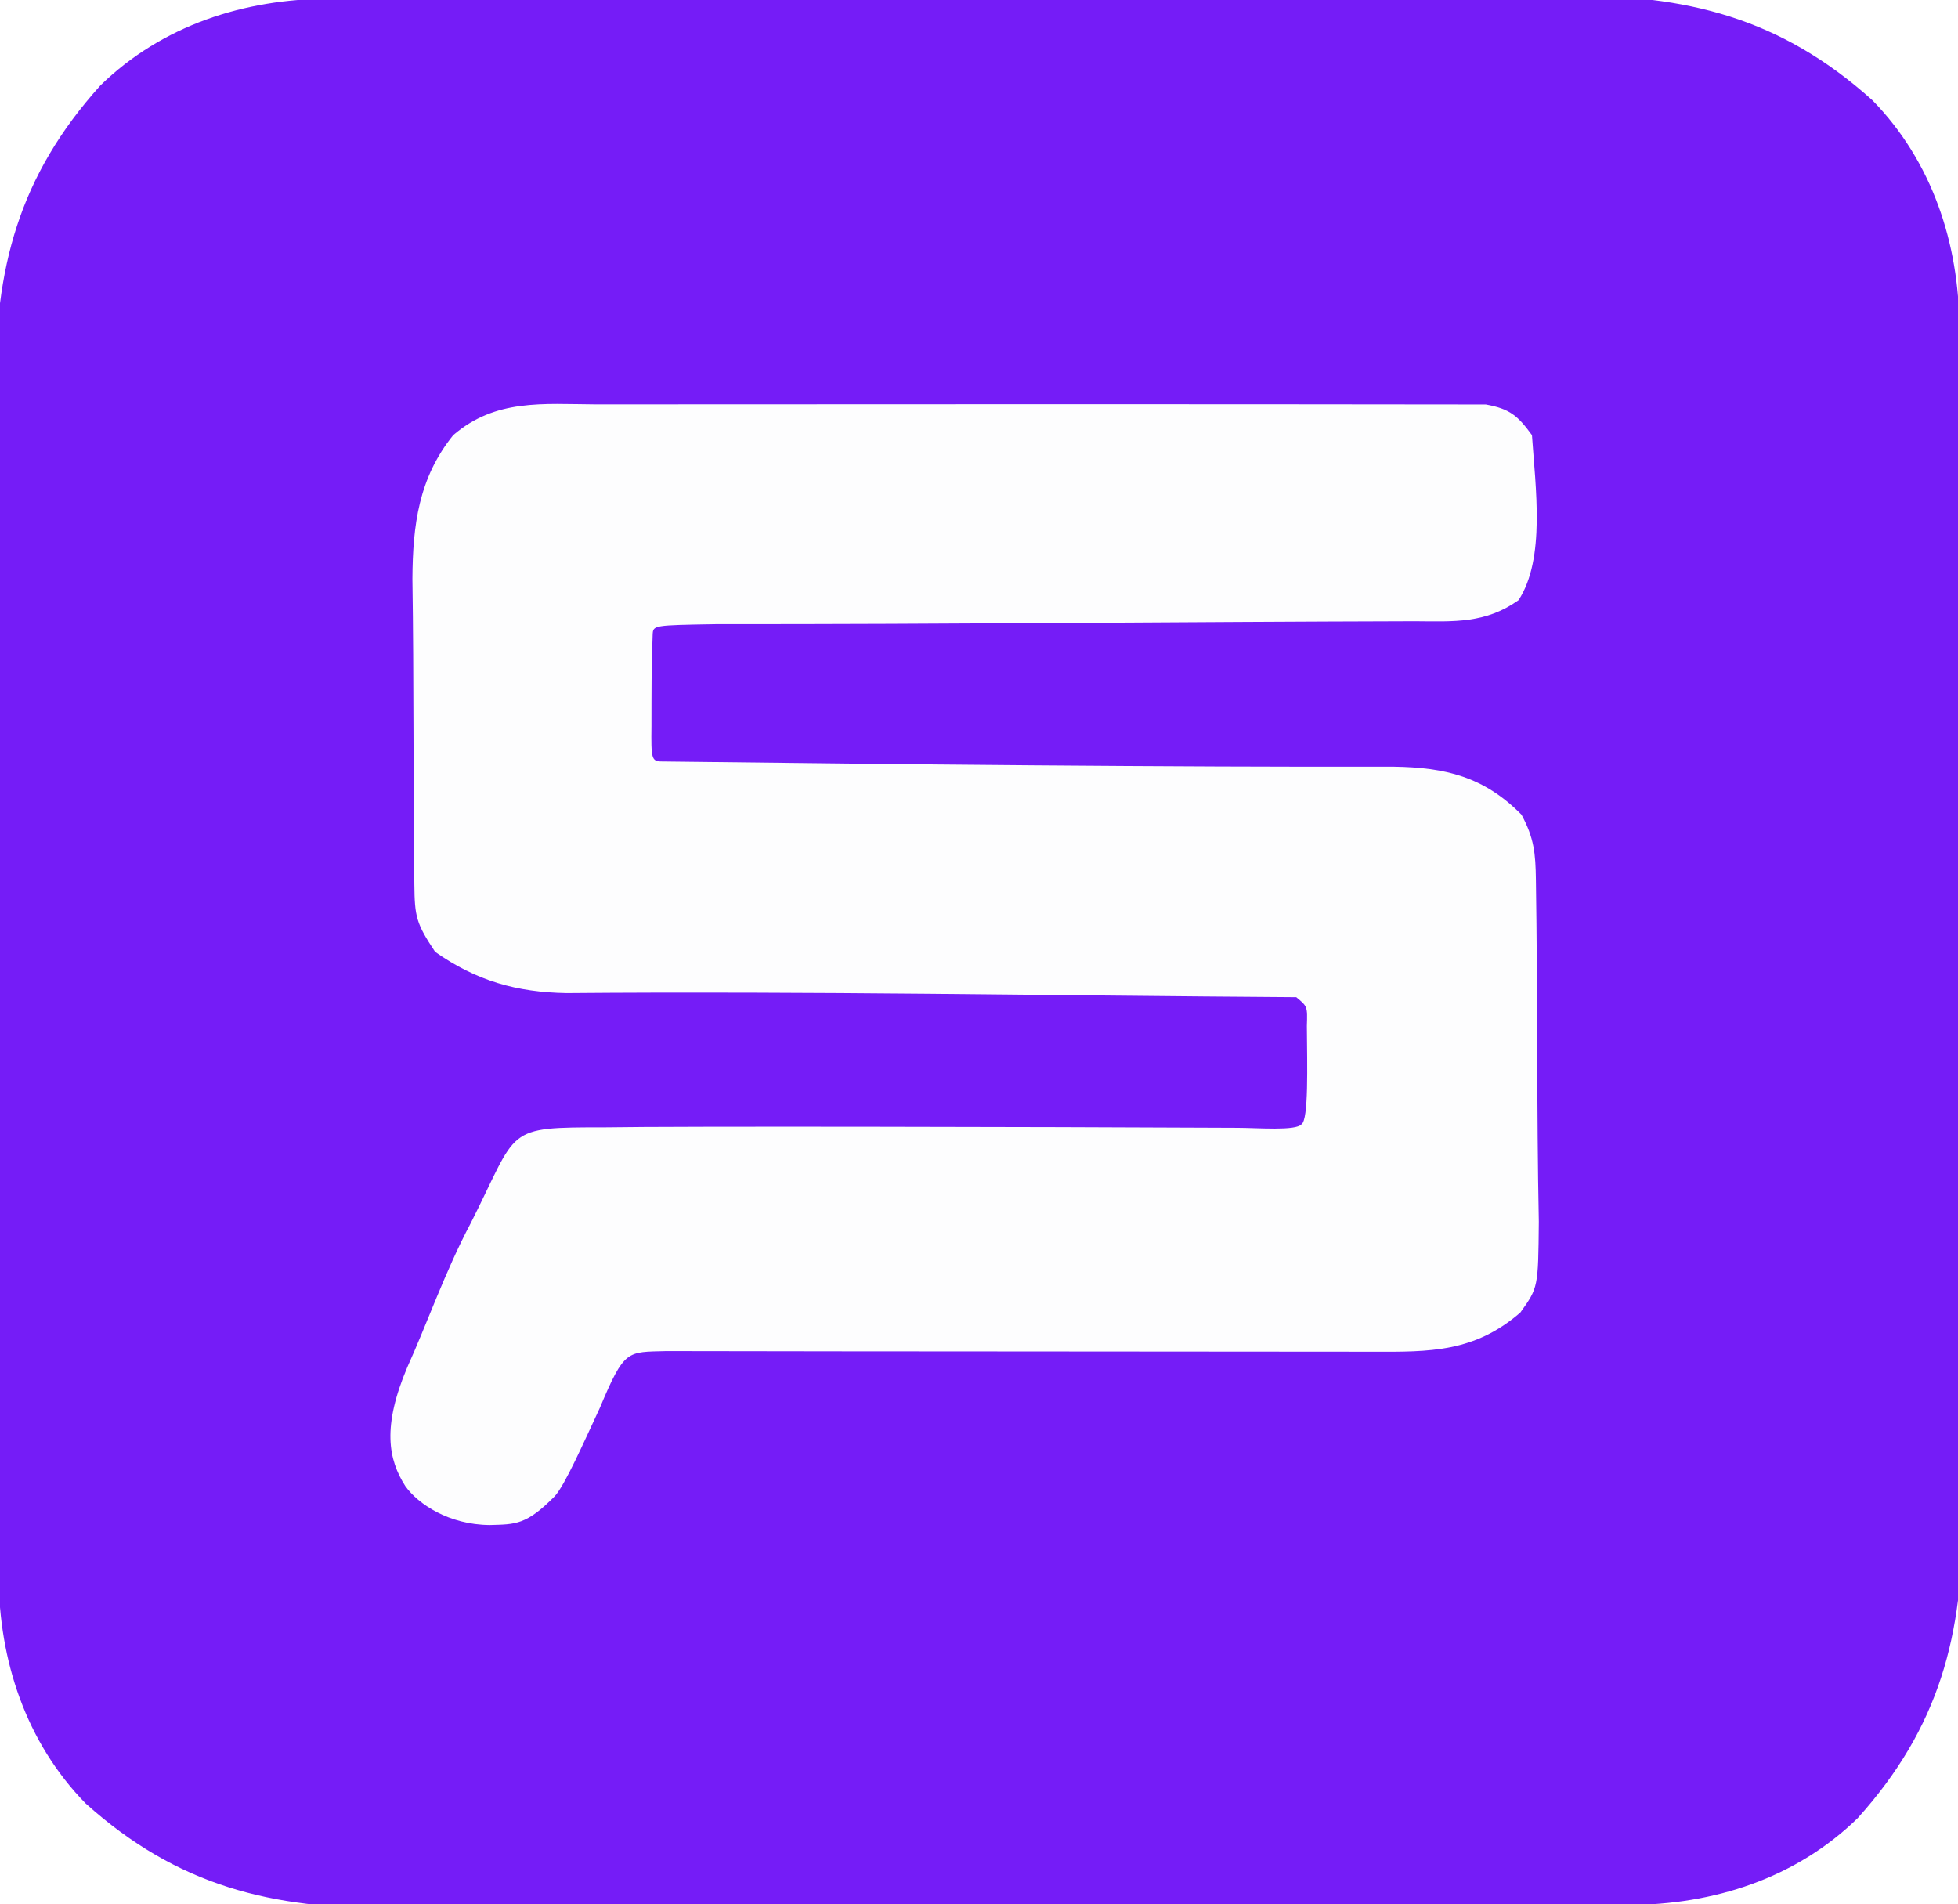
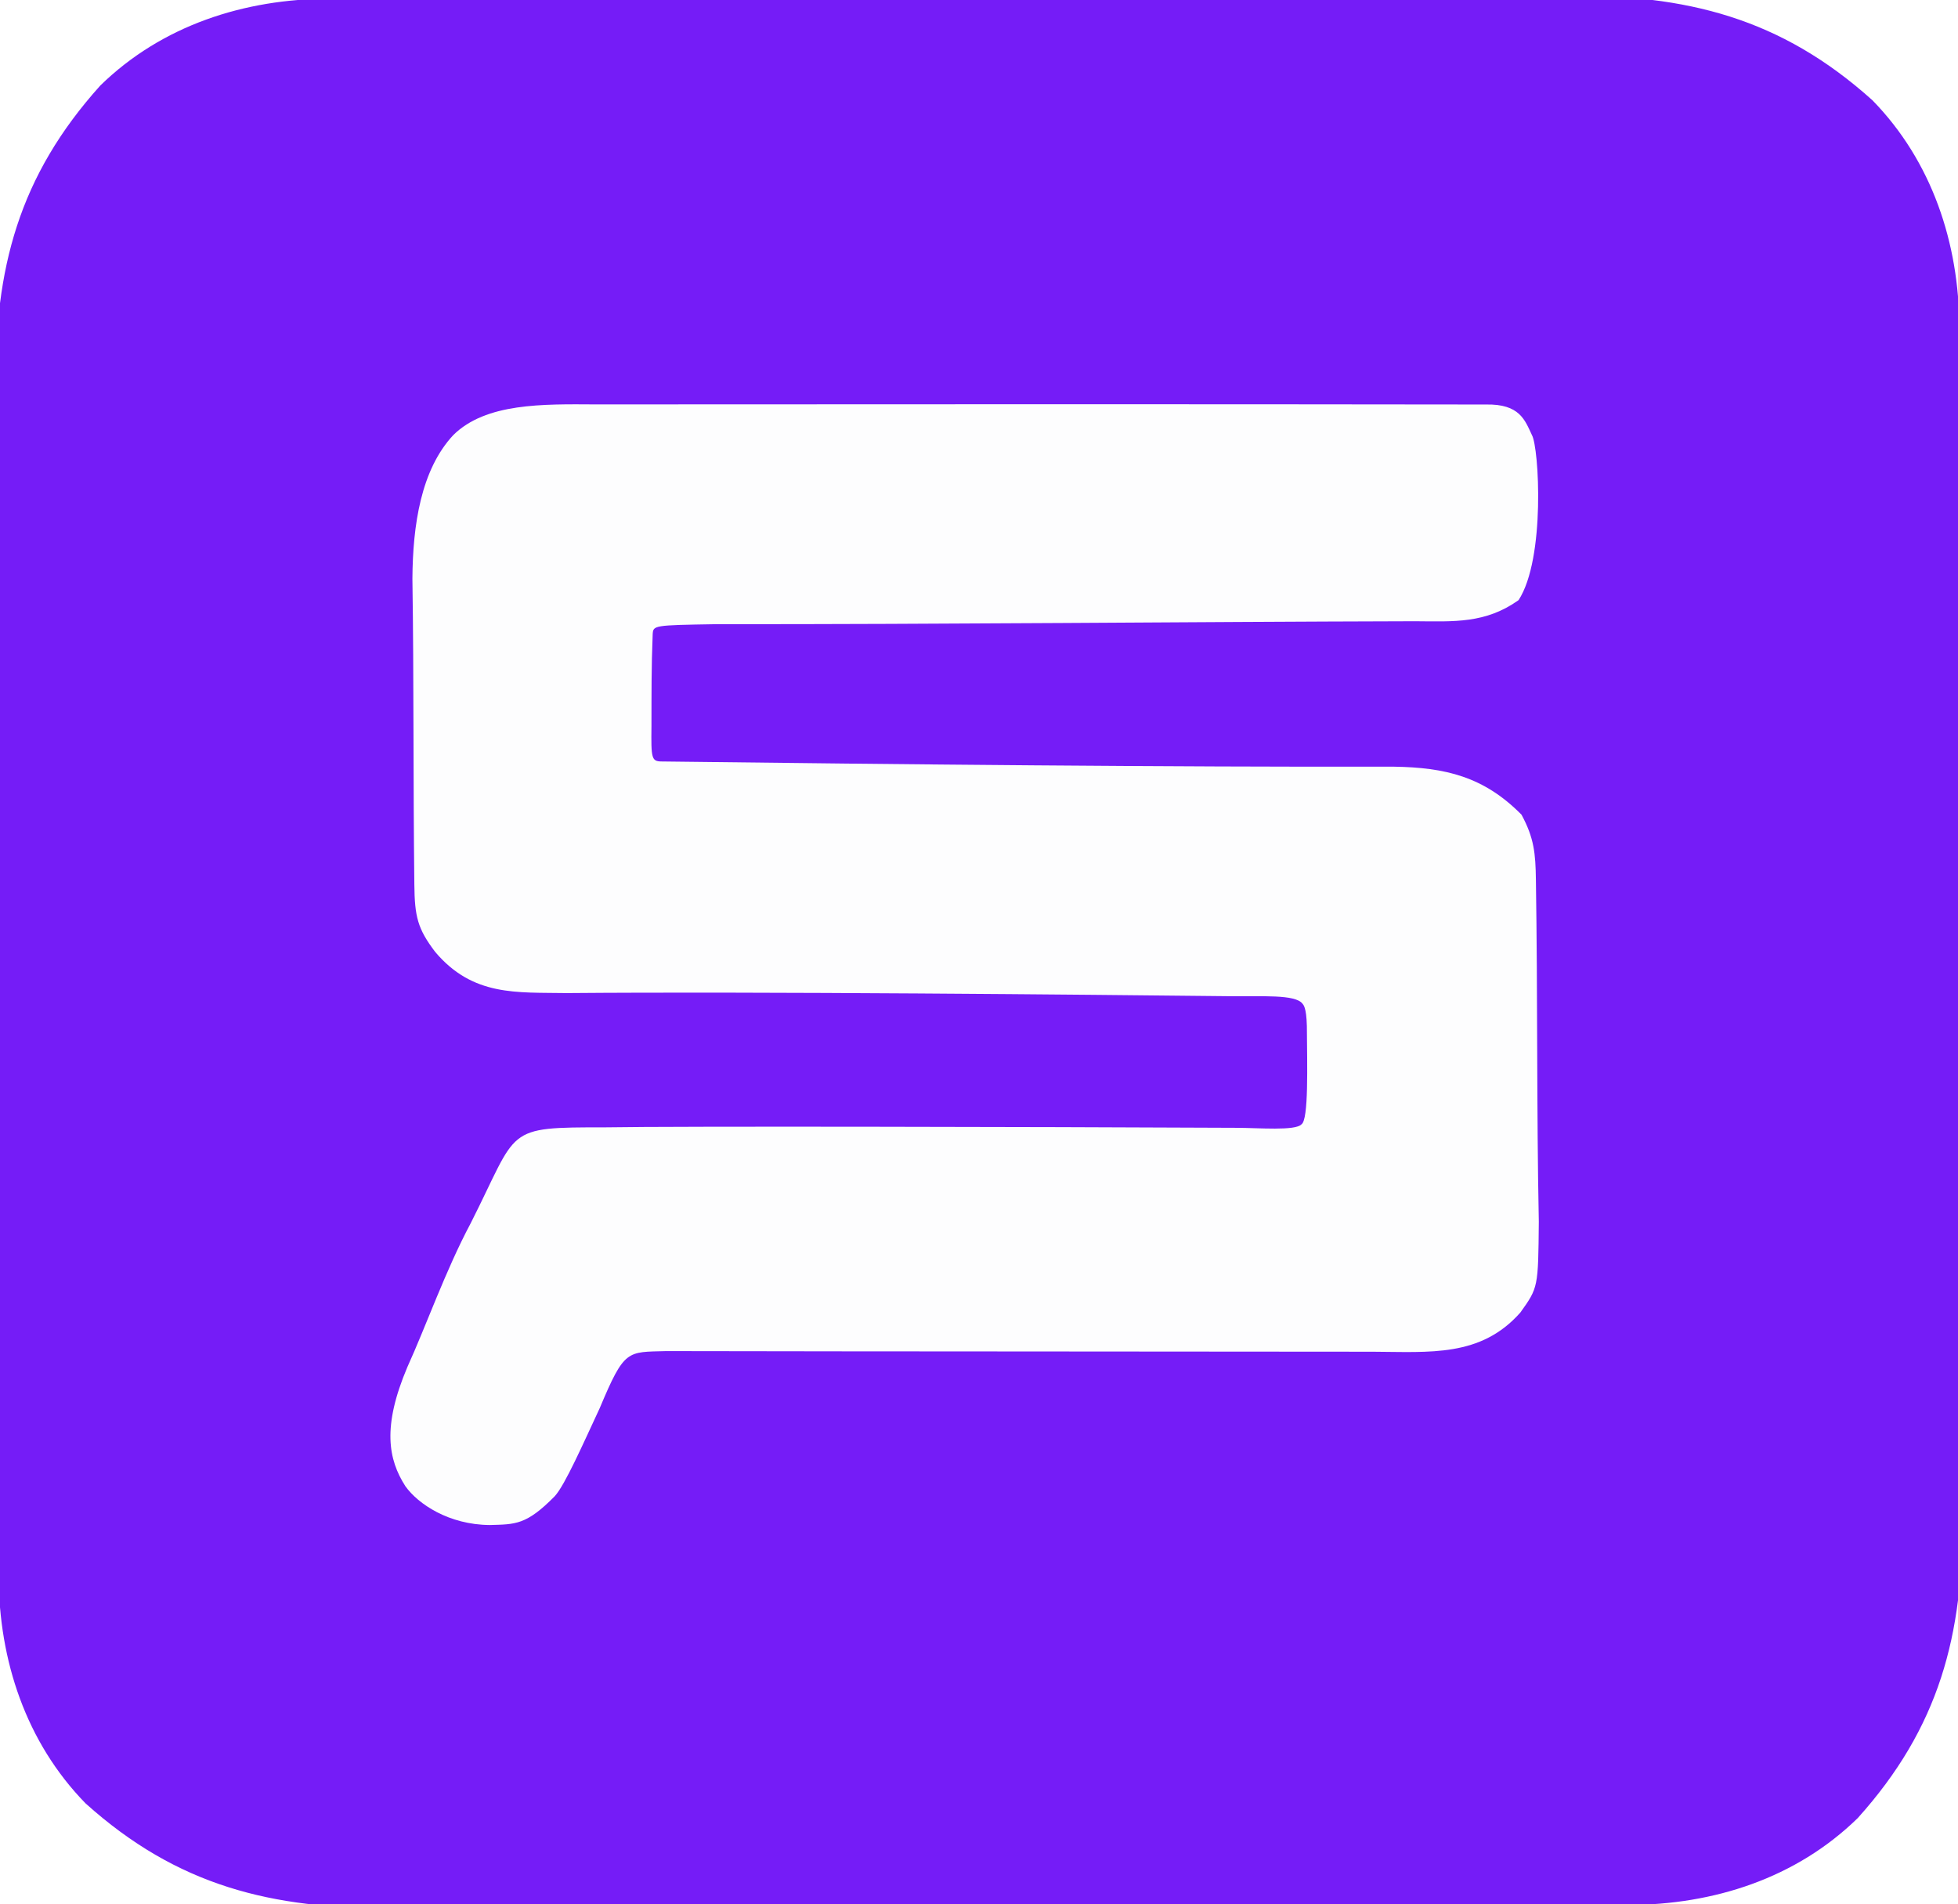
<svg xmlns="http://www.w3.org/2000/svg" version="1.1" width="216" height="210" id="svg8">
  <defs id="defs12" />
  <path d="M0 0 C1.302 -0.007 2.604 -0.014 3.946 -0.022 C5.388 -0.025 6.829 -0.027 8.27 -0.03 C9.79 -0.036 11.31 -0.043 12.829 -0.05 C17.82 -0.071 22.81 -0.081 27.8 -0.091 C29.52 -0.095 31.241 -0.099 32.962 -0.103 C41.051 -0.123 49.139 -0.137 57.228 -0.145 C66.548 -0.155 75.868 -0.181 85.188 -0.222 C92.402 -0.252 99.615 -0.267 106.829 -0.27 C111.133 -0.272 115.436 -0.281 119.739 -0.306 C123.793 -0.33 127.847 -0.334 131.901 -0.324 C133.382 -0.323 134.862 -0.329 136.343 -0.343 C149.716 -0.461 160.105 2.101 170.233 11.21 C176.82 17.957 179.781 26.997 179.818 36.249 C179.829 38.126 179.829 38.126 179.839 40.042 C179.842 41.427 179.845 42.811 179.848 44.196 C179.854 45.657 179.861 47.117 179.868 48.578 C179.889 53.373 179.899 58.168 179.909 62.964 C179.913 64.618 179.917 66.272 179.921 67.926 C179.94 75.7 179.955 83.475 179.963 91.25 C179.973 100.206 179.999 109.163 180.039 118.119 C180.07 125.053 180.084 131.986 180.088 138.92 C180.09 143.056 180.099 147.191 180.124 151.327 C180.148 155.223 180.152 159.119 180.141 163.016 C180.141 164.438 180.147 165.861 180.161 167.283 C180.282 180.542 177.594 190.719 168.608 200.71 C161.774 207.381 152.692 210.259 143.341 210.294 C142.039 210.301 140.737 210.309 139.395 210.316 C137.954 210.319 136.512 210.322 135.071 210.324 C133.551 210.33 132.031 210.337 130.512 210.344 C125.522 210.365 120.532 210.375 115.542 210.385 C113.821 210.39 112.1 210.394 110.379 210.398 C102.29 210.417 94.202 210.431 86.113 210.439 C76.793 210.449 67.473 210.475 58.153 210.516 C50.94 210.546 43.726 210.561 36.512 210.564 C32.209 210.567 27.905 210.575 23.602 210.601 C19.548 210.624 15.494 210.628 11.44 210.618 C9.96 210.617 8.479 210.624 6.999 210.637 C-6.375 210.755 -16.764 208.193 -26.892 199.085 C-33.478 192.337 -36.44 183.297 -36.477 174.046 C-36.484 172.794 -36.491 171.542 -36.498 170.252 C-36.501 168.868 -36.504 167.483 -36.506 166.098 C-36.513 164.638 -36.519 163.177 -36.526 161.716 C-36.547 156.921 -36.558 152.126 -36.568 147.331 C-36.572 145.677 -36.576 144.023 -36.58 142.369 C-36.599 134.594 -36.613 126.819 -36.622 119.045 C-36.631 110.088 -36.658 101.132 -36.698 92.175 C-36.728 85.241 -36.743 78.308 -36.746 71.374 C-36.749 67.239 -36.758 63.103 -36.783 58.967 C-36.806 55.071 -36.81 51.175 -36.8 47.278 C-36.8 45.856 -36.806 44.433 -36.82 43.011 C-36.941 29.752 -34.252 19.576 -25.267 9.585 C-18.433 2.913 -9.351 0.035 0 0 Z " fill="#751CF7" transform="translate(36.32936,-0.147171)" id="path2" />
-   <path d="m 0,0 c 33.488,-0.017 65.004,-0.036 98.202,0.011 2.64,0.477 3.518,1.225 5.089,3.378 0.387,5.762 1.51,13.618 -1.476,18.203 -3.639,2.59 -7.103,2.36 -11.408,2.327 -26.24,0.069 -51.715,0.342 -77.198,0.327 -6.864,0.114 -6.862,0.119 -6.918,1.143 -0.147,3.645 -0.125,6.486 -0.133,10.094 -0.044,3.572 -0.003,3.901 1.133,3.906 26.527,0.324 55.885,0.621 80.743,0.574 5.692,0.085 9.949,1.088 14.104,5.297 1.389,2.565 1.55,4.275 1.588,7.185 0.206,13.095 0.072,25.242 0.321,37.704 -0.067,7.274 -0.067,7.274 -2.034,10.027 -5.067,4.395 -9.974,4.354 -16.325,4.326 -27.352,-0.037 -51.63,-0.017 -77.918,-0.069 -4.301,0.125 -4.578,-0.247 -7.313,6.278 -1.79,3.832 -3.844,8.52 -4.974,9.737 -3.13,3.179 -4.34,3.095 -7.165,3.171 -4.513,-0.028 -7.904,-2.321 -9.302,-4.273 -1.906,-2.968 -2.569,-6.576 0.209,-13.14 2.076,-4.561 4.228,-10.693 6.98,-15.857 5.37,-10.599 3.572,-10.599 14.937,-10.599 7.636,-0.133 46.628,-0.06 69.591,0.052 2.36,0.003 6.479,0.359 7.134,-0.388 0.8,-0.513 0.623,-6.473 0.592,-10.847 C 78.53,66.411 78.53,66.411 77.29,65.389 50.077,65.214 23.4,64.714 -3.204,64.939 -8.707,64.846 -13.163,63.588 -17.709,60.388 -19.794,57.261 -19.965,56.515 -20,52.952 -20.138,41.24 -20.046,30.376 -20.214,19.231 -20.174,13.33 -19.529,8.11 -15.709,3.388 -11.04,-0.624 -5.833,-0.035 0,0 Z" fill="#fdfdfe" transform="translate(65.70947,44.61182)" id="path4" />
+   <path d="m 0,0 c 33.488,-0.017 65.004,-0.036 98.202,0.011 3.754,-0.079 4.316,1.737 5.089,3.378 0.773,1.359 1.51,13.618 -1.476,18.203 -3.639,2.59 -7.103,2.36 -11.408,2.327 -26.24,0.069 -51.715,0.342 -77.198,0.327 -6.864,0.114 -6.862,0.119 -6.918,1.143 -0.147,3.645 -0.125,6.486 -0.133,10.094 -0.044,3.572 -0.003,3.901 1.133,3.906 26.527,0.324 55.885,0.621 80.743,0.574 5.692,0.085 9.949,1.088 14.104,5.297 1.389,2.565 1.55,4.275 1.588,7.185 0.206,13.095 0.072,25.242 0.321,37.704 -0.067,7.274 -0.067,7.274 -2.034,10.027 -4.374,4.95 -9.974,4.354 -16.325,4.326 -27.352,-0.037 -51.63,-0.017 -77.918,-0.069 -4.301,0.125 -4.578,-0.247 -7.313,6.278 -1.79,3.832 -3.844,8.52 -4.974,9.737 -3.13,3.179 -4.34,3.095 -7.165,3.171 -4.513,-0.028 -7.904,-2.321 -9.302,-4.273 -1.906,-2.968 -2.569,-6.576 0.209,-13.14 2.076,-4.561 4.228,-10.693 6.98,-15.857 5.37,-10.599 3.572,-10.599 14.937,-10.599 7.636,-0.133 46.628,-0.06 69.591,0.052 2.36,0.003 6.479,0.359 7.134,-0.388 0.8,-0.513 0.623,-6.473 0.592,-10.847 -0.054,-2.109 -0.391,-2.334 -0.499,-2.478 C 77.14,65.07 73.578,65.323 69.777,65.282 54.53,65.117 18.091,64.759 -3.204,64.939 -8.707,64.846 -13.542,65.329 -17.709,60.388 -19.637,57.844 -19.965,56.515 -20,52.952 -20.138,41.24 -20.046,30.376 -20.214,19.231 -20.174,13.33 -19.278,7.223 -15.709,3.388 -12.115,-0.168 -5.833,-0.035 0,0 Z" fill="#fdfdfe" transform="translate(65.70947,44.61182)" id="path4" />
</svg>
